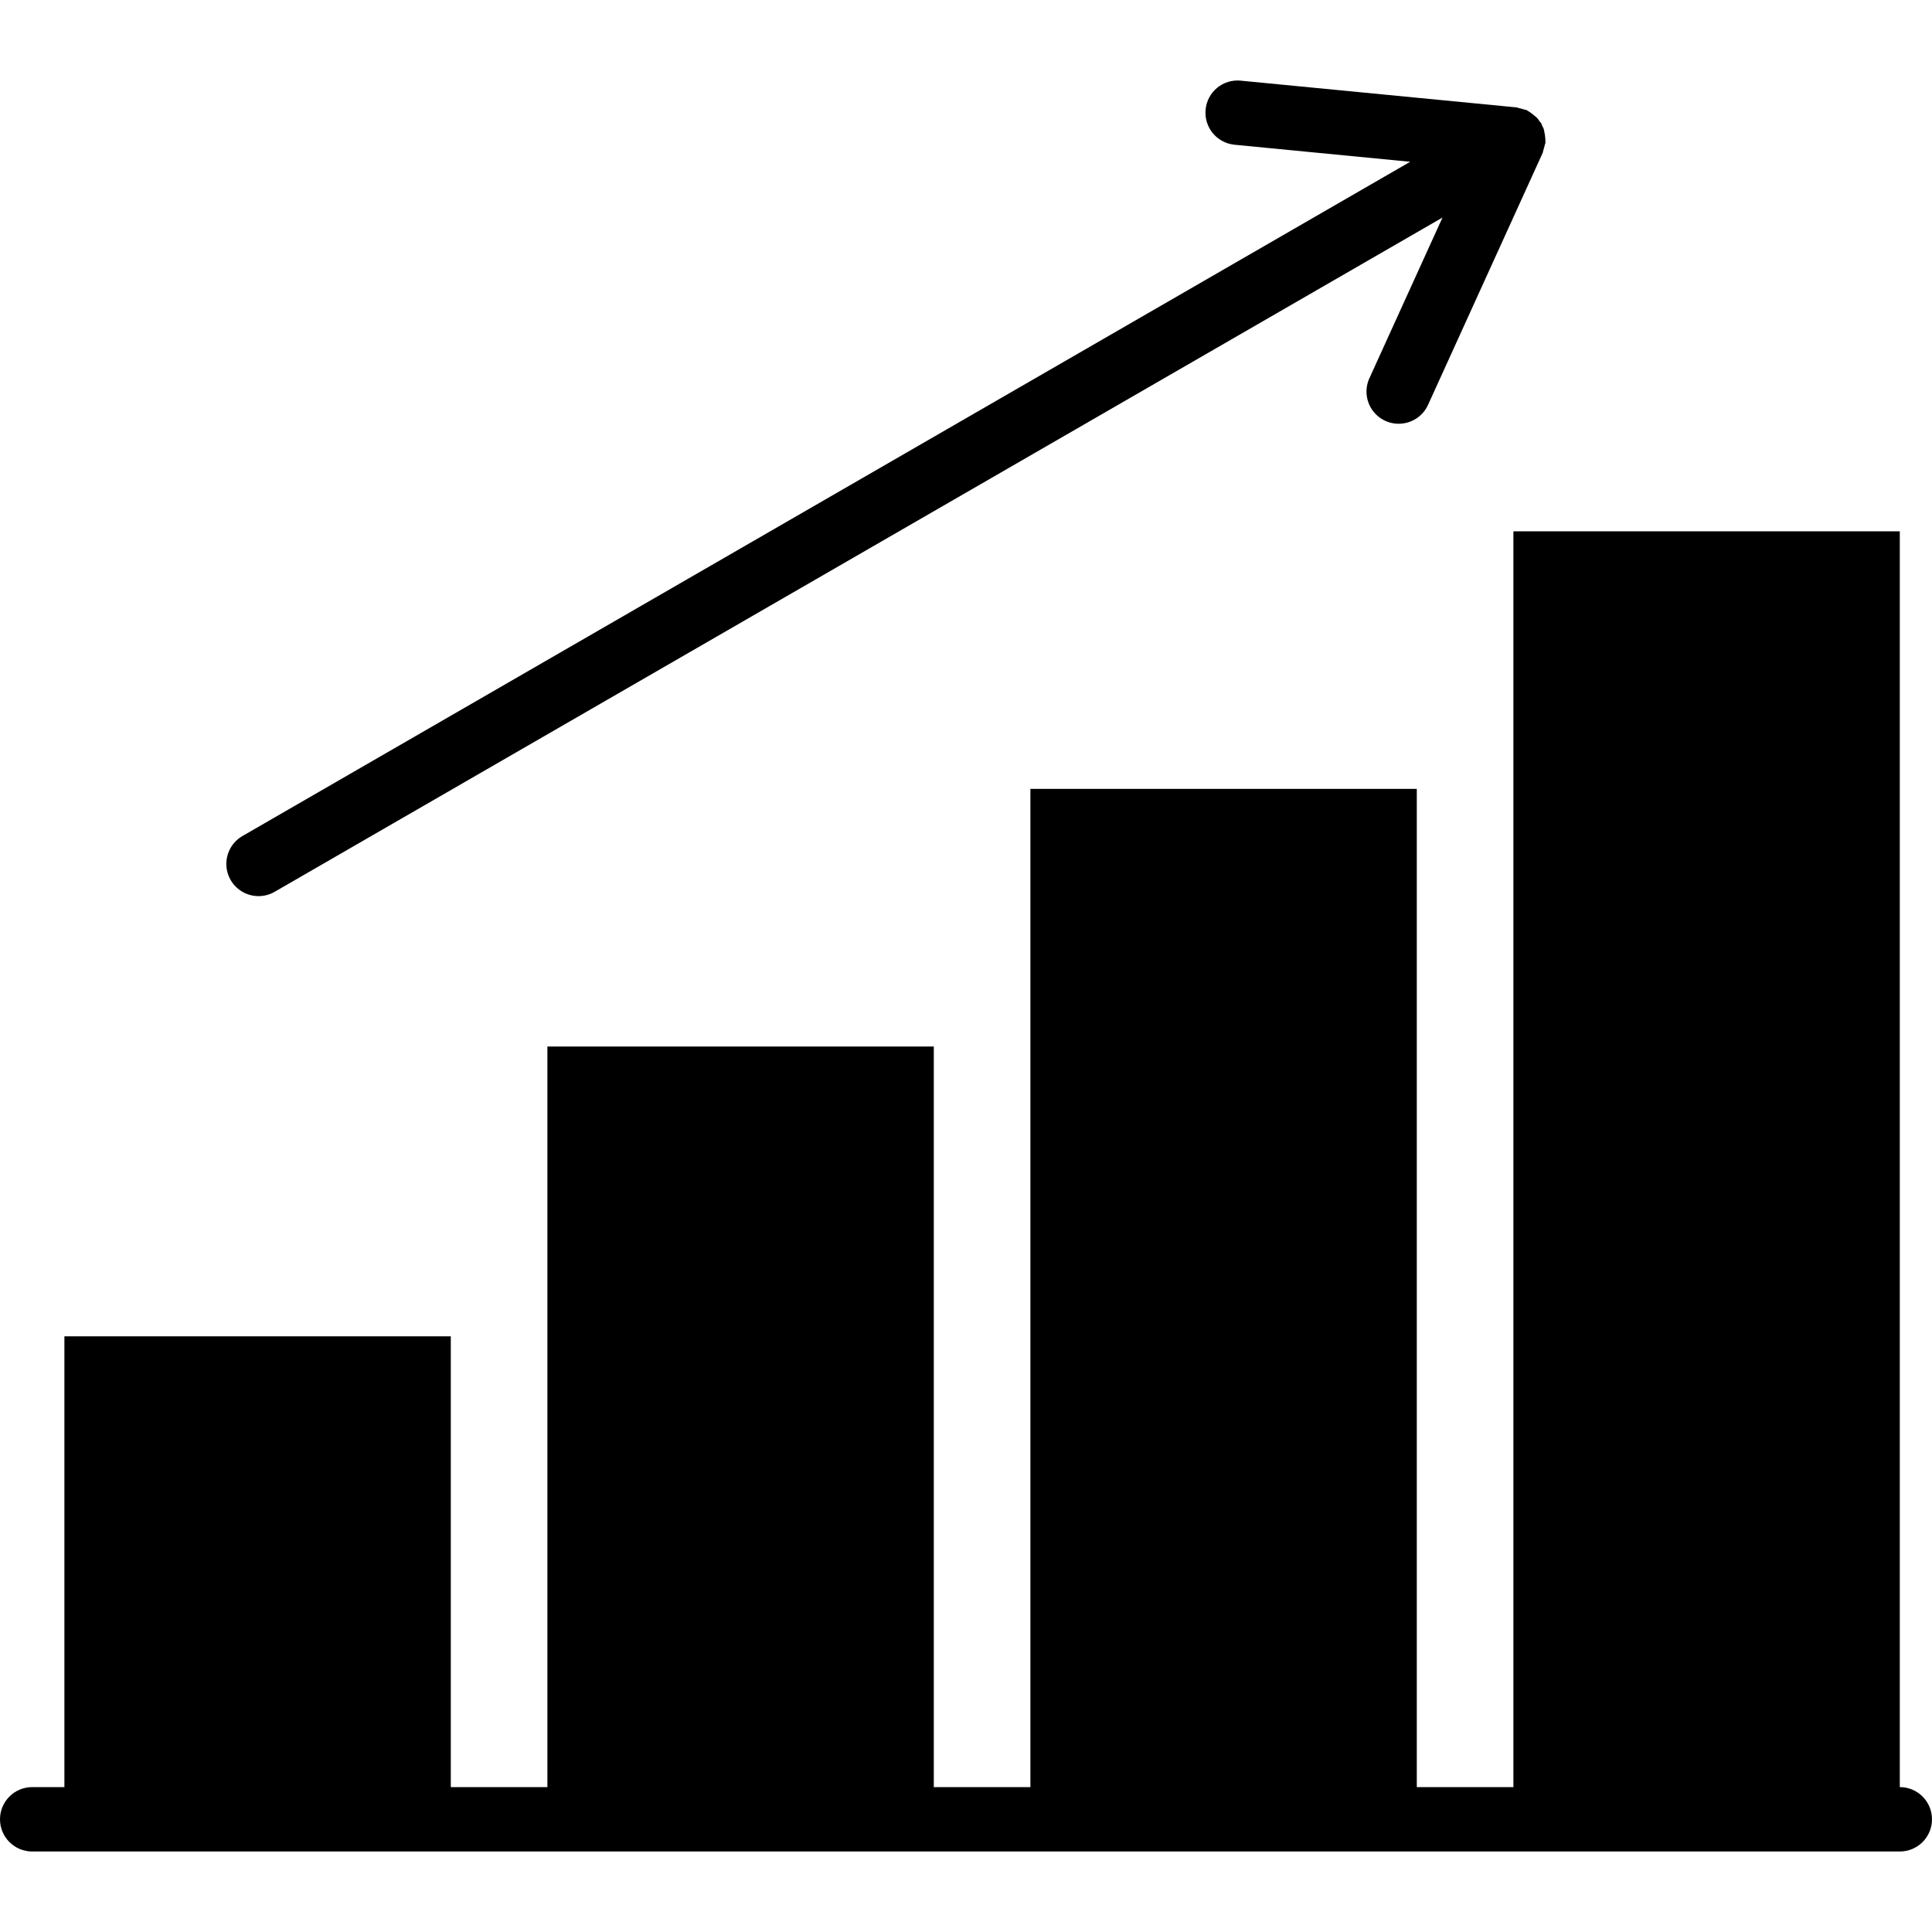
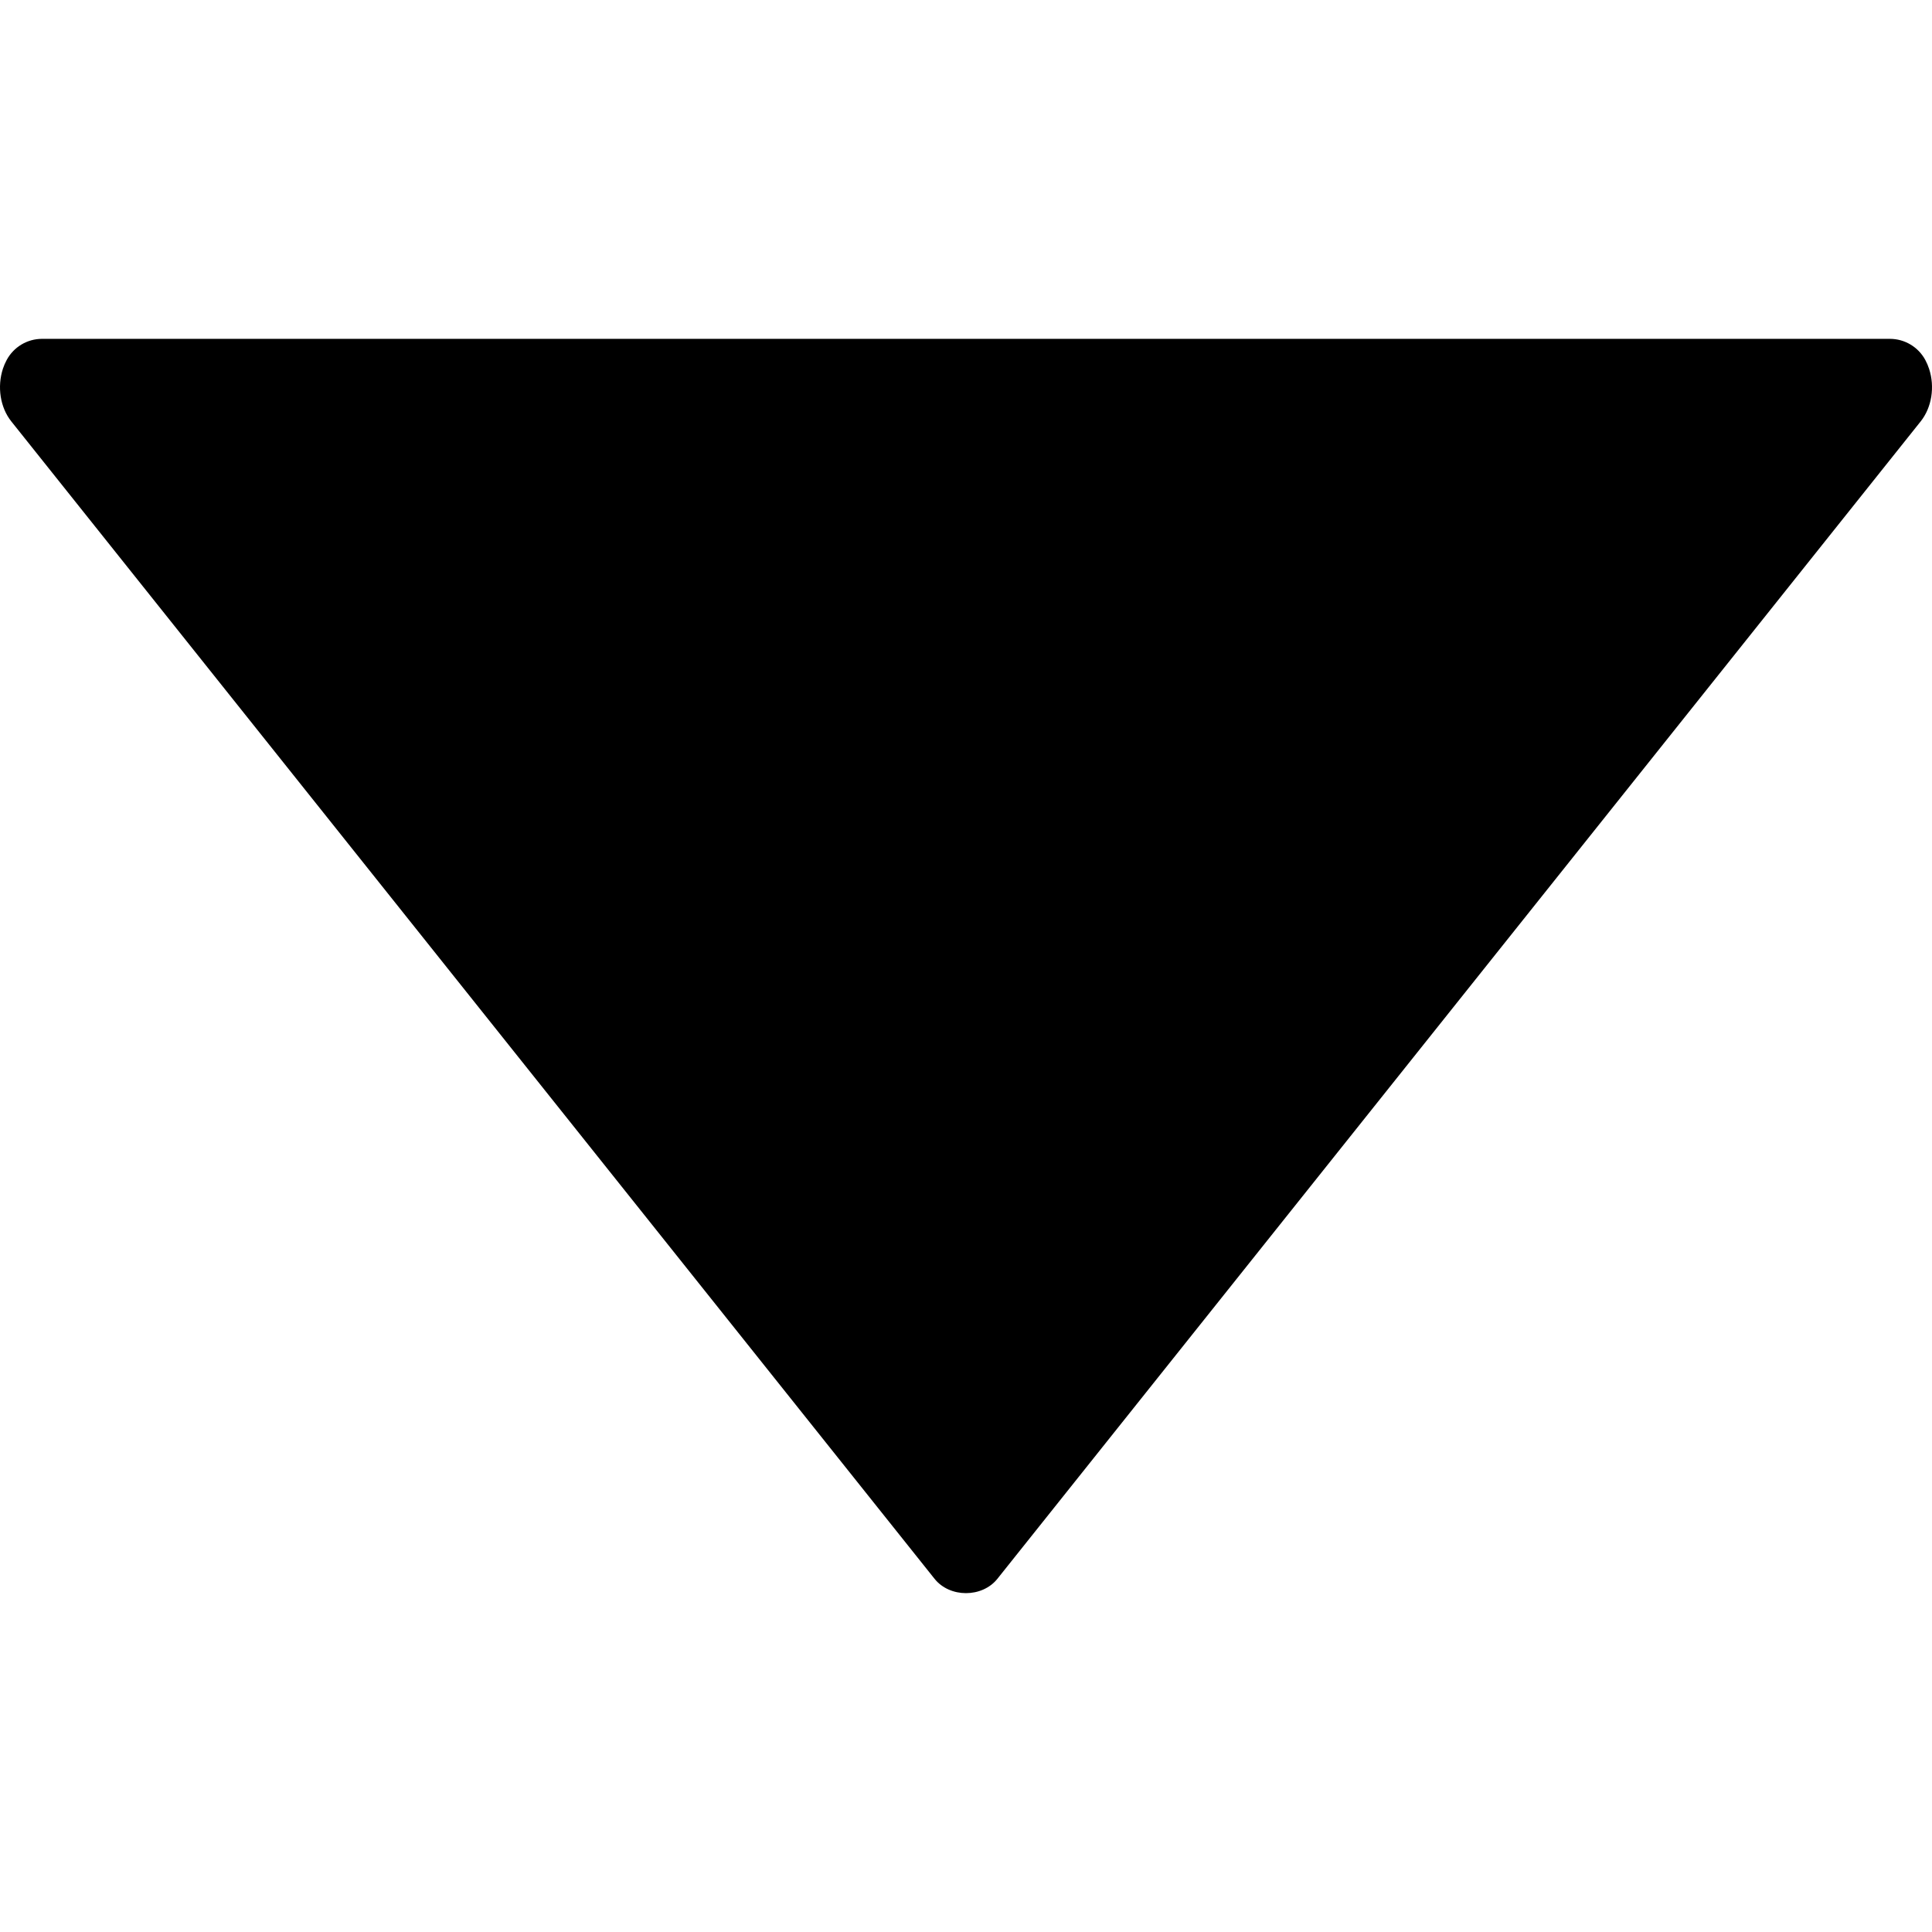
- <svg xmlns="http://www.w3.org/2000/svg" viewBox="0 0 60 60">
-   <path d="M59 55.5v-39H47v39h-3v-31H32v31h-3v-23H17v23h-3v-14H2v14H1a1 1 0 100 2h58a1 1 0 100-2zM8.03 27.83a.995.995 0 00.499-.134l36.269-20.94-2.27 4.99a.999.999 0 00.91 1.414c.38 0 .743-.218.911-.586l3.562-7.83c.011-.025.009-.052.018-.078a.97.97 0 00.044-.16c.005-.028.021-.051.023-.08.001-.012-.004-.022-.003-.034.002-.038-.002-.073-.004-.111a1.006 1.006 0 00-.024-.162c-.008-.038-.01-.077-.023-.114-.012-.036-.033-.066-.049-.101-.013-.023-.013-.05-.027-.074-.014-.024-.038-.038-.054-.061-.021-.031-.037-.064-.062-.092-.026-.03-.059-.051-.089-.078a1.033 1.033 0 00-.128-.101c-.031-.02-.059-.042-.093-.059-.011-.005-.017-.015-.028-.02-.025-.011-.052-.009-.077-.018a.968.968 0 00-.166-.044c-.026-.005-.047-.02-.074-.022l-8.562-.83a.996.996 0 00-1.092.898 1 1 0 00.898 1.092l5.456.529-36.266 20.94a1 1 0 00.501 1.866z" />
+ <svg xmlns="http://www.w3.org/2000/svg" viewBox="0 0 96.154 96.154">
+   <path d="M.561 20.971l45.951 57.605c.76.951 2.367.951 3.127 0l45.956-57.609c.547-.689.709-1.716.414-2.61a2.686 2.686 0 00-.186-.437 2.004 2.004 0 00-1.765-1.056H2.093c-.736 0-1.414.405-1.762 1.056a2.62 2.62 0 00-.184.426c-.297.905-.136 1.934.414 2.625z" />
</svg>
